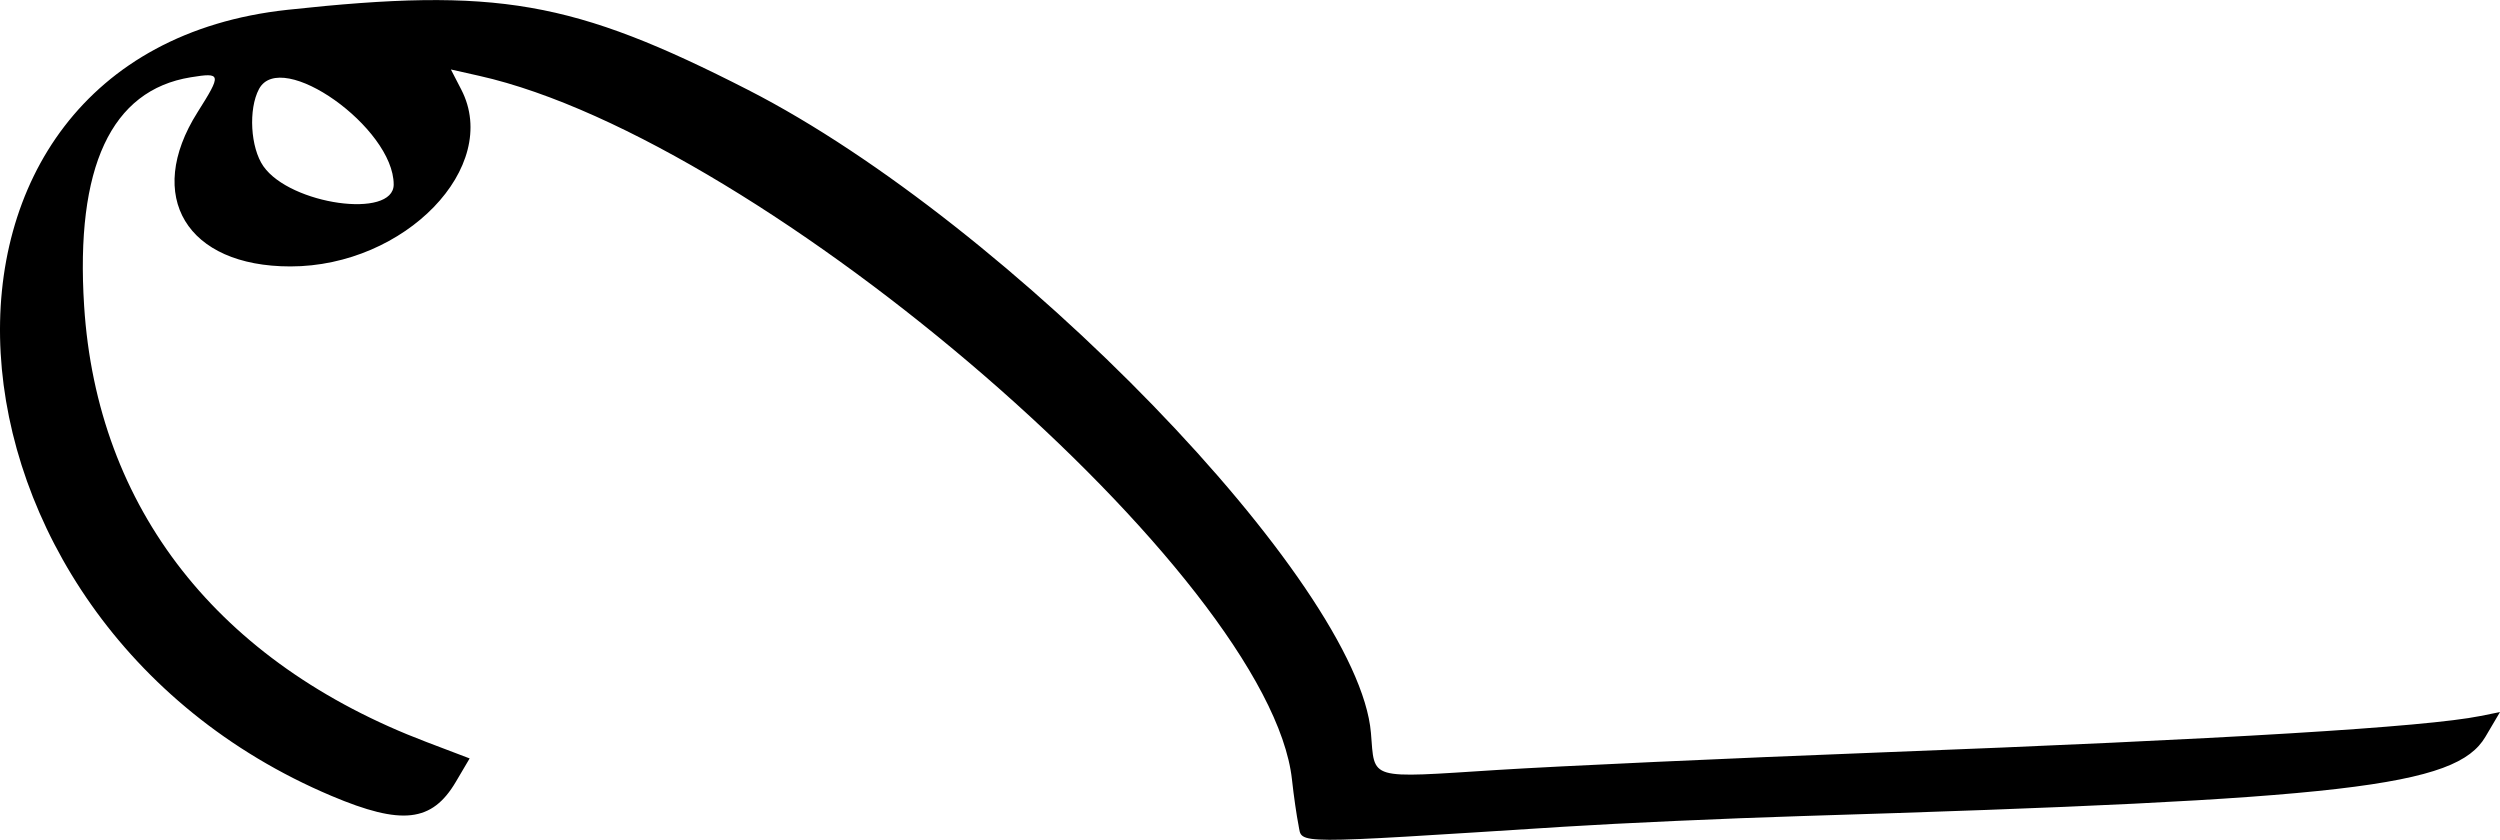
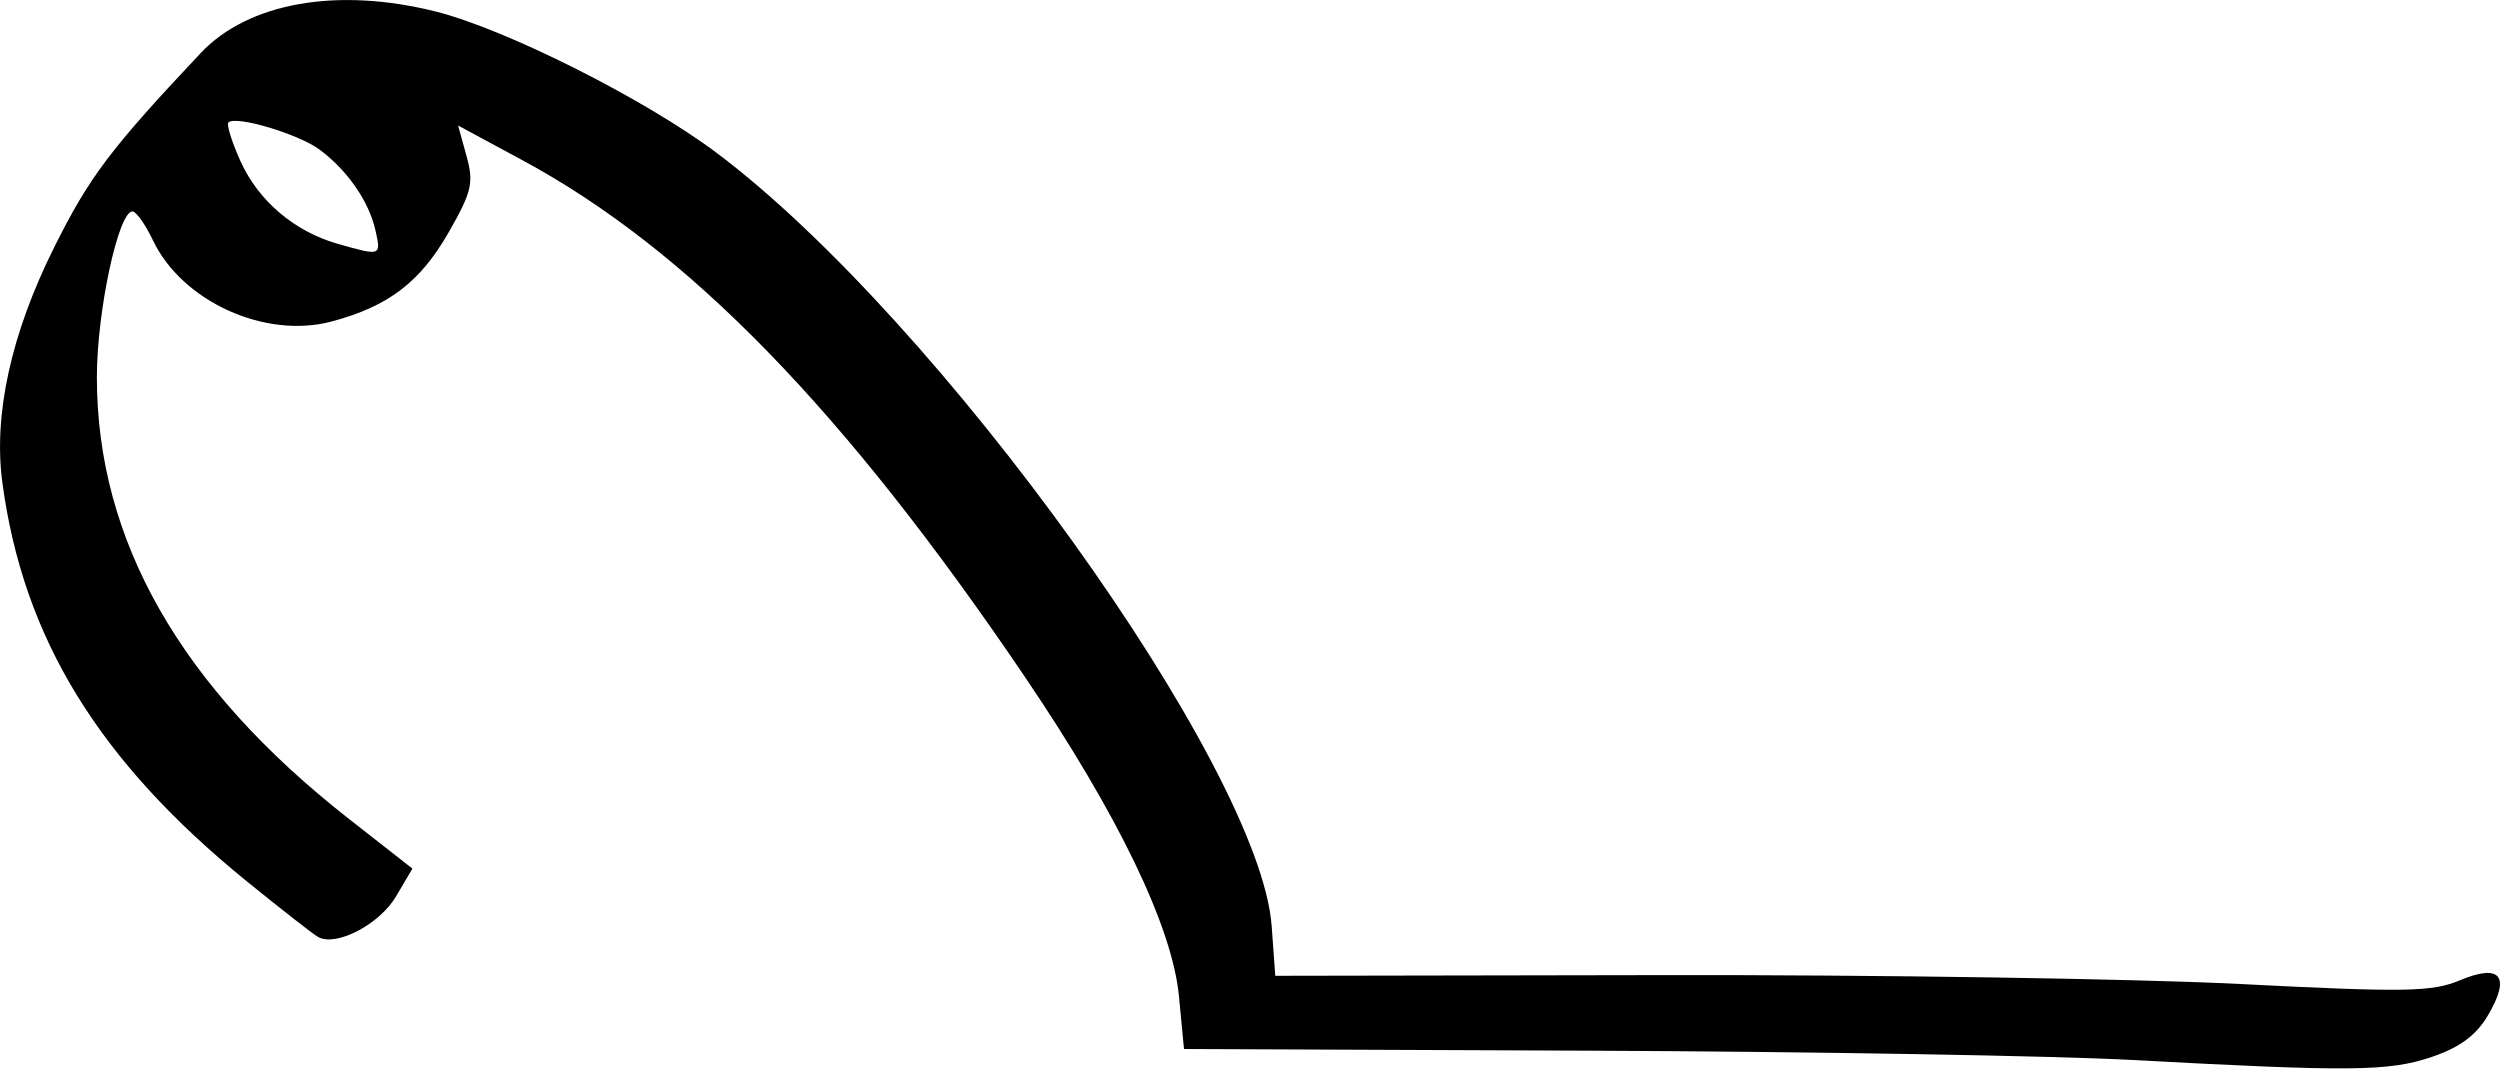
- <svg xmlns="http://www.w3.org/2000/svg" width="93.278mm" height="31.331mm" viewBox="0 0 93.278 31.331" version="1.1" id="svg1" xml:space="preserve">
+ <svg xmlns="http://www.w3.org/2000/svg" width="77.786mm" height="33.242mm" viewBox="0 0 77.786 33.242" version="1.1" id="svg1" xml:space="preserve">
  <defs id="defs1" />
-   <g id="layer1" transform="translate(-74.21096,-127.2472)">
-     <path style="fill:#000000" d="m 122.663,158.051 c -0.07,-0.343 -0.182,-1.116 -0.247,-1.717 -0.825,-7.557 -19.653,-23.86 -30.324,-26.257 l -1.058,-0.238 0.388,0.751 c 1.492,2.885 -2.096,6.598 -6.377,6.598 -3.871,0 -5.446,-2.613 -3.466,-5.749 0.906,-1.435 0.895,-1.494 -0.253,-1.308 -2.969,0.482 -4.306,3.35 -3.976,8.533 0.481,7.554 5.005,13.318 12.769,16.267 l 1.615,0.614 -0.515,0.873 c -0.888,1.506 -2.016,1.634 -4.638,0.526 -15.592,-6.587 -16.779,-27.689 -1.65,-29.33 7.819,-0.848 10.654,-0.355 17.198,2.991 9.783,5.002 22.765,18.405 23.233,23.986 0.149,1.782 -0.156,1.693 4.722,1.384 2.306,-0.146 8.716,-0.439 14.246,-0.652 12.962,-0.498 20.377,-0.948 22.427,-1.361 l 0.732,-0.147 -0.545,0.924 c -1.099,1.863 -5.171,2.335 -25.524,2.957 -2.765,0.085 -6.753,0.264 -8.864,0.398 -10.284,0.655 -9.75,0.657 -9.893,-0.04 z M 88.9,134.131 c 0,-2.118 -4.203,-5.098 -5.025,-3.563 -0.402,0.752 -0.32,2.191 0.164,2.883 1.005,1.435 4.861,1.975 4.861,0.68 z" id="path1" />
+   <g id="layer1" transform="translate(-78.7838,-152.9668)">
+     <path style="fill:#000000" d="m 145.124,185.947 c -2.401,-0.13 -10.021,-0.261 -16.933,-0.289 l -12.568,-0.052 -0.157,-1.643 c -0.206,-2.158 -1.891,-5.65 -4.794,-9.937 -5.622,-8.302 -10.48,-13.295 -15.649,-16.083 l -1.986,-1.071 0.262,0.948 c 0.231,0.837 0.166,1.115 -0.558,2.38 -0.885,1.547 -1.876,2.301 -3.642,2.771 -2.067,0.55 -4.649,-0.624 -5.556,-2.526 -0.236,-0.495 -0.523,-0.9 -0.637,-0.9 -0.44,0 -1.108,3.111 -1.108,5.159 0,5.073 2.603,9.638 7.83,13.732 l 1.988,1.557 -0.511,0.867 c -0.518,0.877 -1.88,1.58 -2.433,1.255 -0.165,-0.097 -1.152,-0.868 -2.192,-1.712 -4.626,-3.754 -6.973,-7.578 -7.623,-12.422 -0.283,-2.109 0.272,-4.632 1.609,-7.312 1.097,-2.2 1.746,-3.06 4.562,-6.051 1.481,-1.573 4.259,-2.062 7.323,-1.29 2.181,0.55 6.501,2.723 8.721,4.388 6.931,5.196 16.922,19.114 17.28,24.072 l 0.111,1.54 12.074,-0.021 c 6.641,-0.012 14.712,0.113 17.936,0.276 5.166,0.263 5.979,0.249 6.851,-0.116 1.266,-0.529 1.588,-0.123 0.869,1.095 -0.363,0.616 -0.873,0.994 -1.738,1.288 -1.335,0.455 -2.519,0.467 -9.331,0.097 z M 90.467,160.139 c -0.203,-0.905 -0.866,-1.865 -1.736,-2.515 -0.654,-0.488 -2.616,-1.073 -2.841,-0.847 -0.063,0.063 0.106,0.604 0.375,1.202 0.558,1.238 1.681,2.192 3.032,2.576 1.342,0.381 1.348,0.379 1.17,-0.417 z" id="path1" />
  </g>
</svg>
